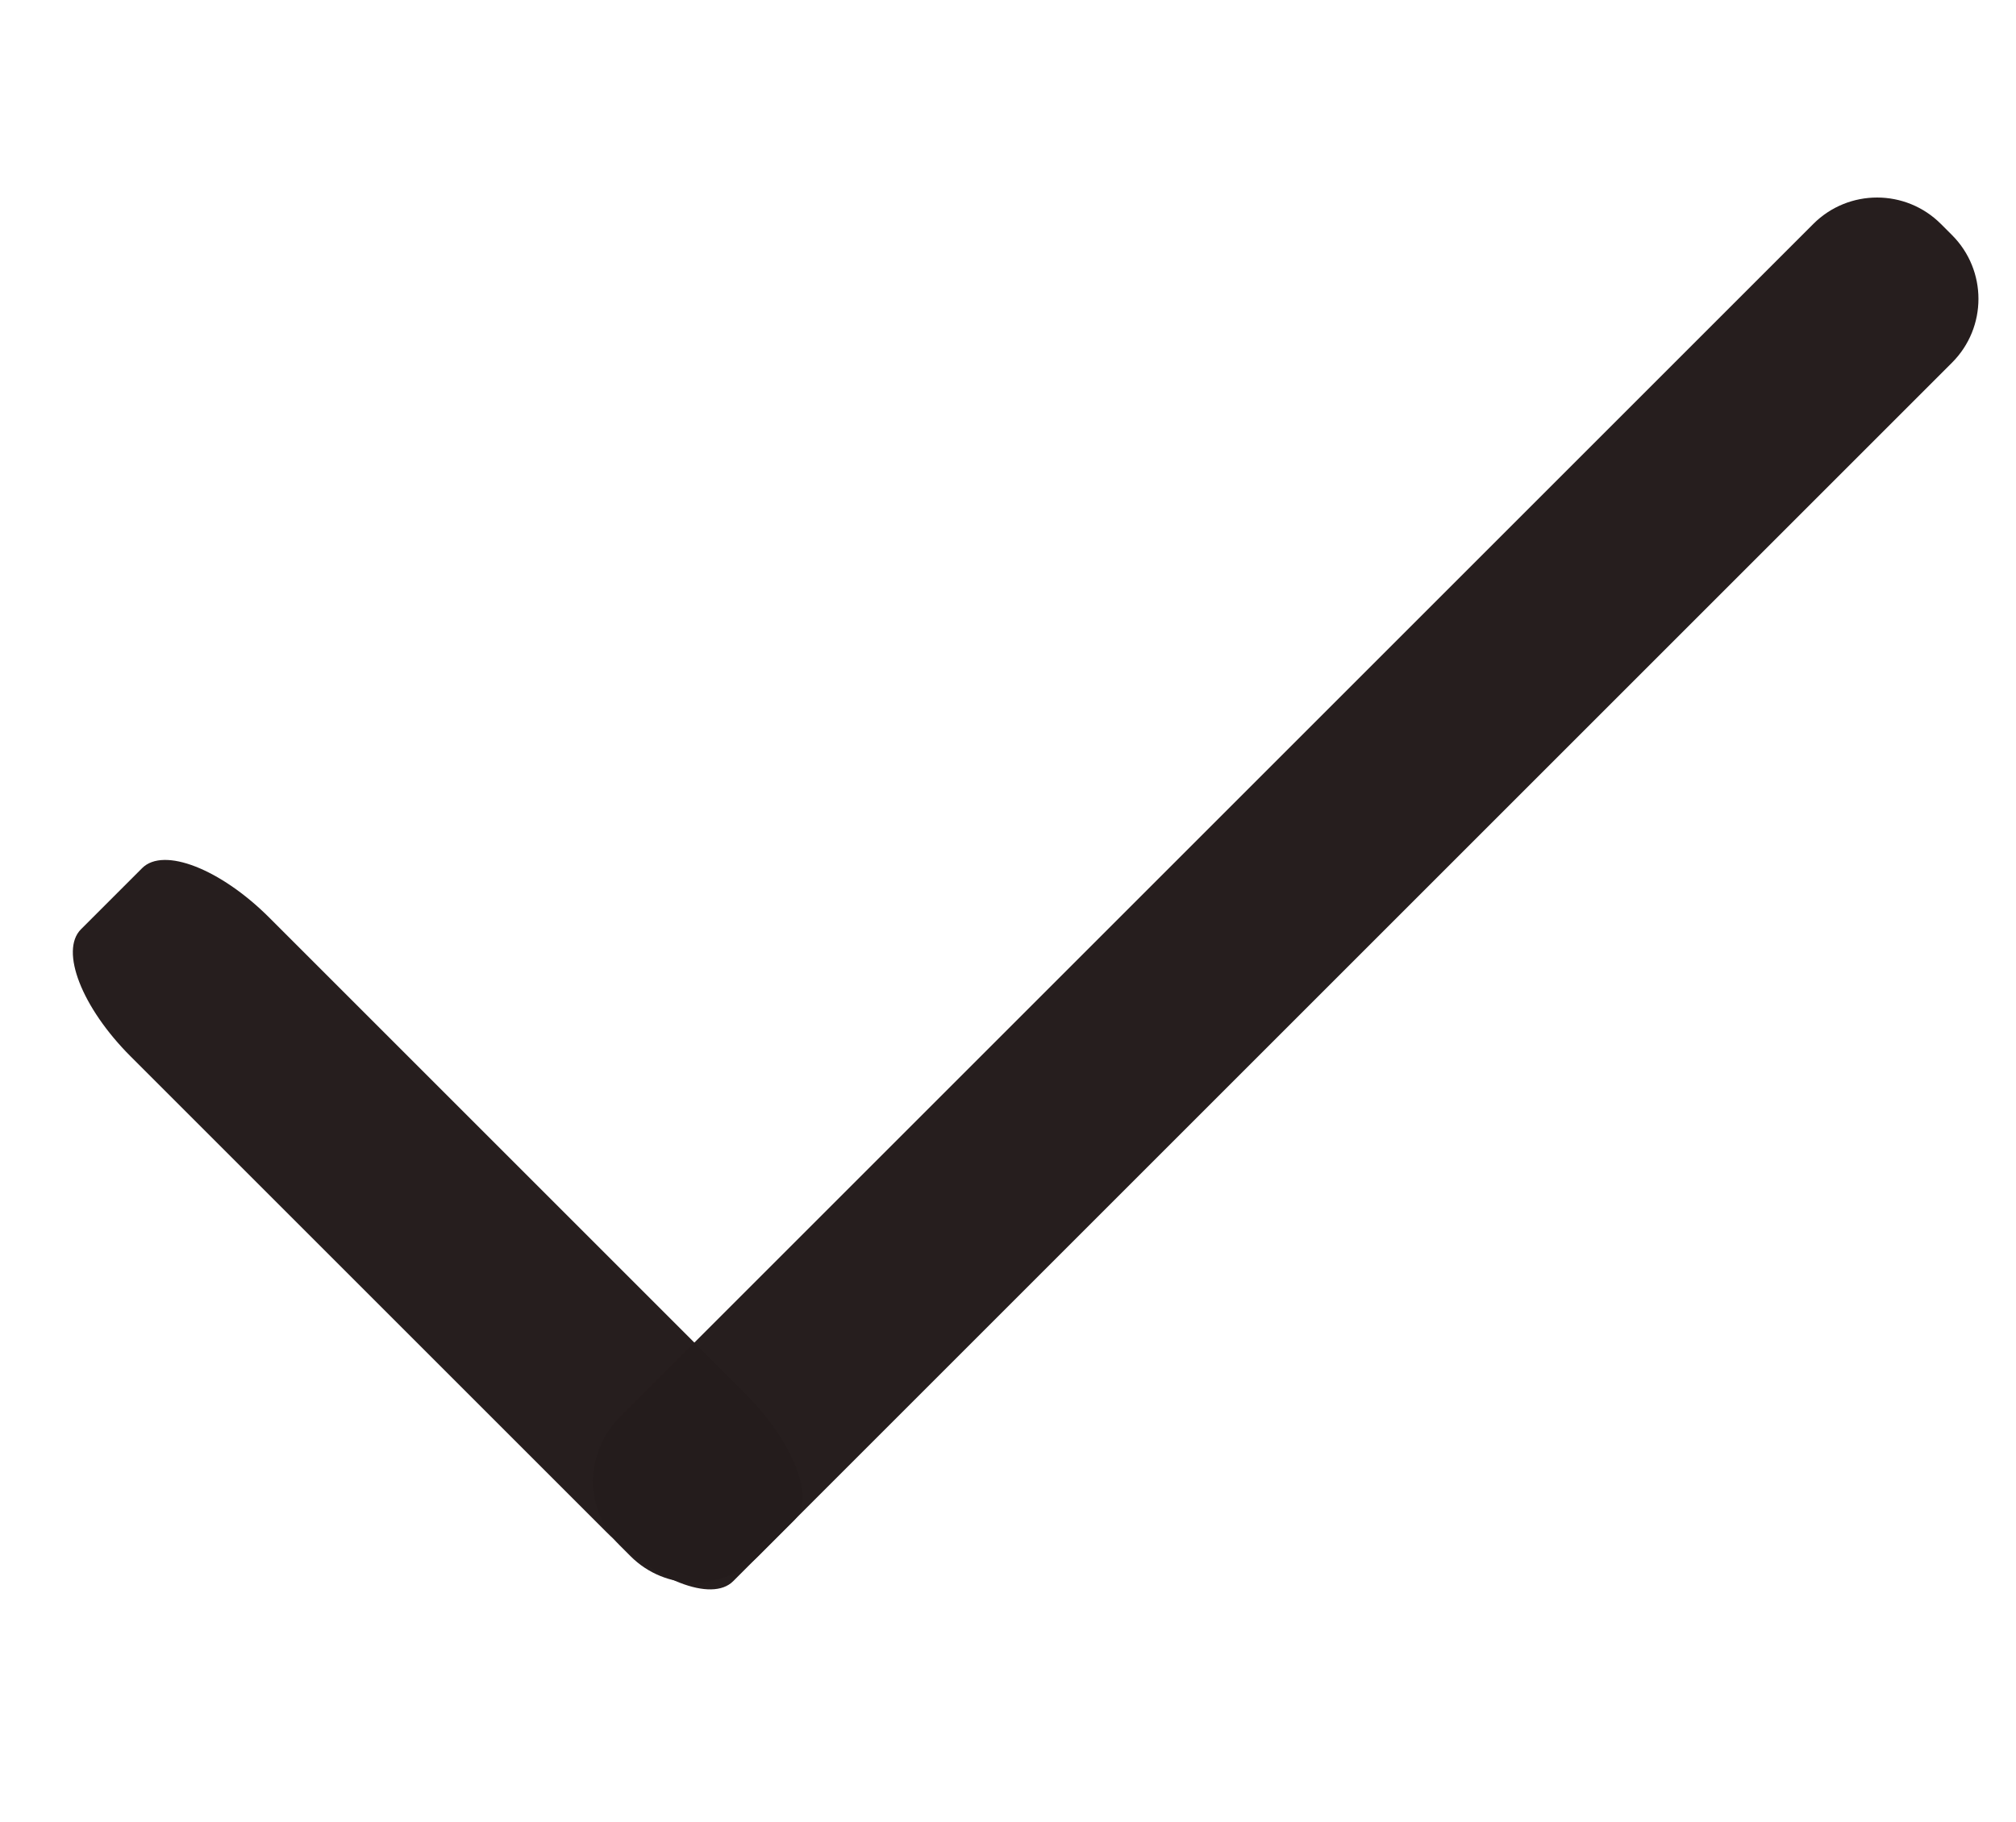
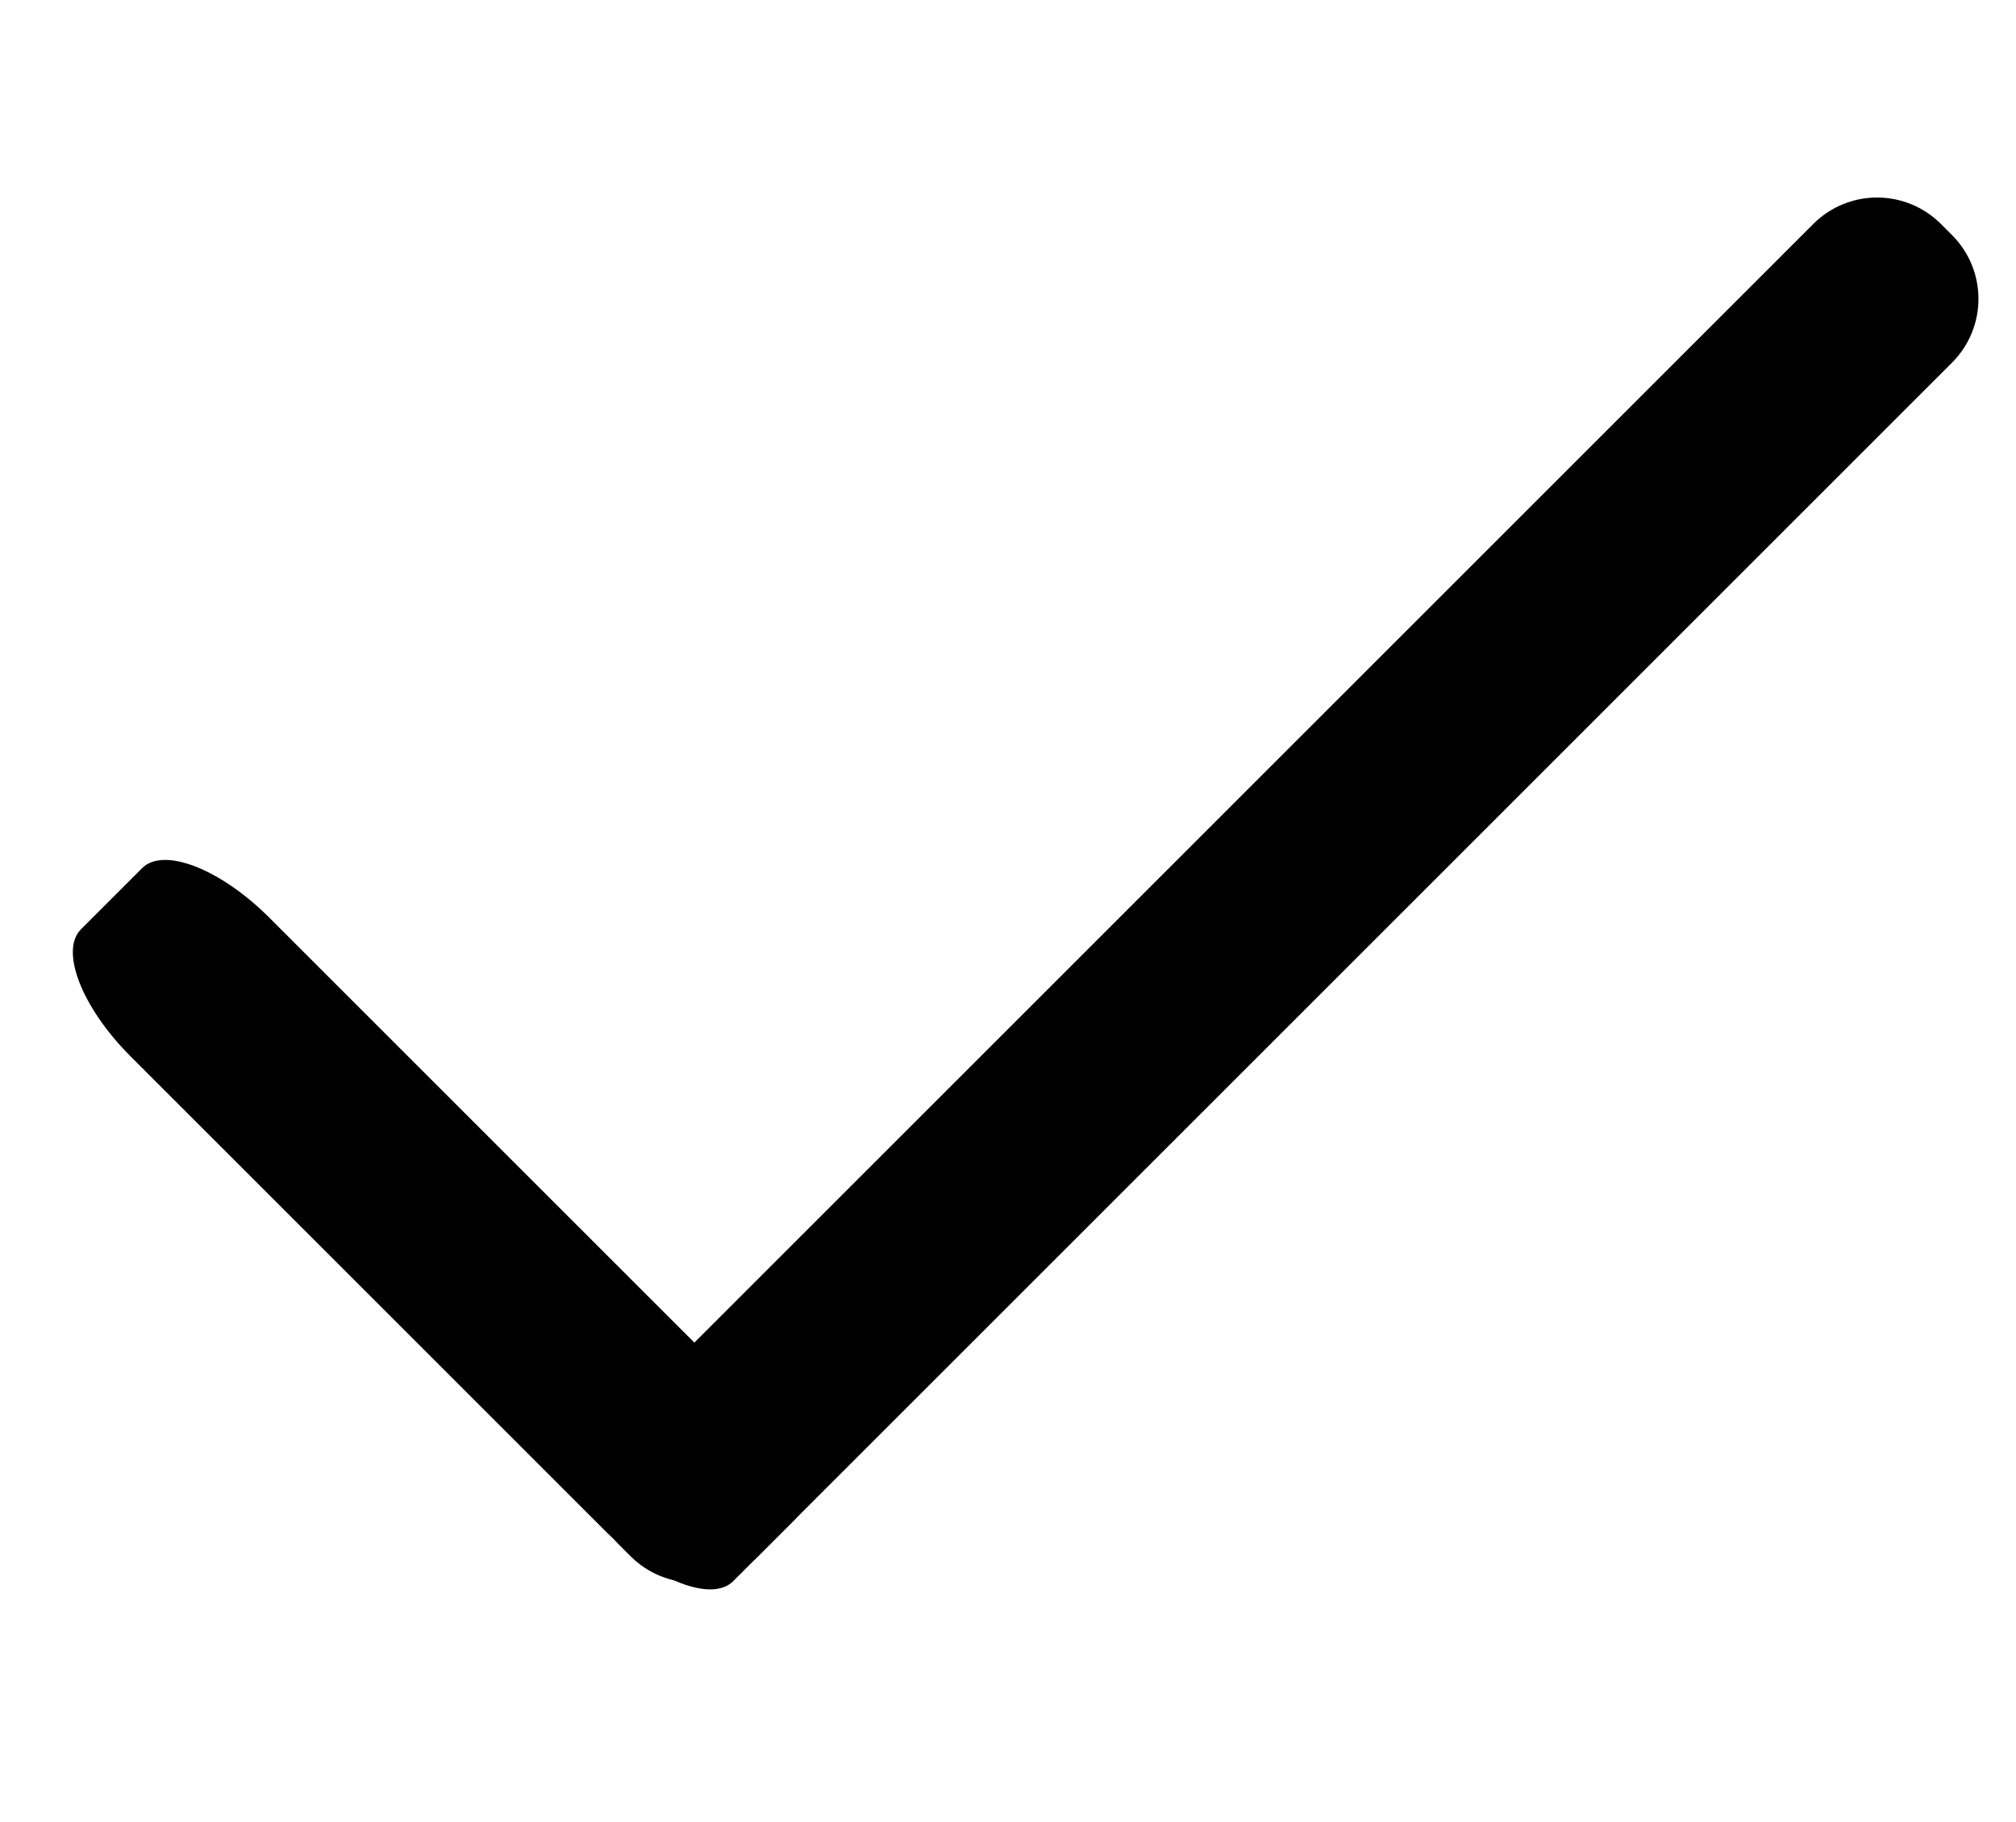
<svg xmlns="http://www.w3.org/2000/svg" width="174.785mm" height="157.948mm" viewBox="0 0 174.785 157.948" version="1.1" id="svg18">
  <defs id="defs12" />
  <g id="layer1" transform="translate(-6.013257,-17.98485)">
    <g id="g3746" transform="translate(9.417373,0.4484463)">
-       <rect transform="rotate(-45)" ry="10.837" y="71.941" x="-71.579" height="79.96" width="17.011" id="rect3698" style="opacity:0.99;fill:#241c1c;fill-opacity:1;stroke-width:0.186" rx="4.756" />
-       <rect transform="matrix(-0.7071068,-0.7071068,-0.7071068,0.7071068,0,0)" ry="7.823" y="-90.447" x="-151.901" height="162.026" width="17.011" id="rect3698-3" style="opacity:0.99;fill:#241c1c;fill-opacity:1;stroke-width:0.265" />
+       <rect transform="rotate(-45)" ry="10.837" y="71.941" x="-71.579" height="79.96" width="17.011" id="rect3698" style="opacity:1;fill:#000000;fill-opacity:1;stroke-width:0.186" rx="4.756" />
+       <rect transform="matrix(-0.7071068,-0.7071068,-0.7071068,0.7071068,0,0)" ry="7.823" y="-90.447" x="-151.901" height="162.026" width="17.011" id="rect3698-3" style="opacity:1;fill:#000000;fill-opacity:1;stroke-width:0.265" />
    </g>
    <rect style="opacity:0.99;fill:none;fill-opacity:1;stroke-width:0.265" id="rect3721" width="174.785" height="157.948" x="6.013" y="17.985" ry="0.006" />
  </g>
</svg>
